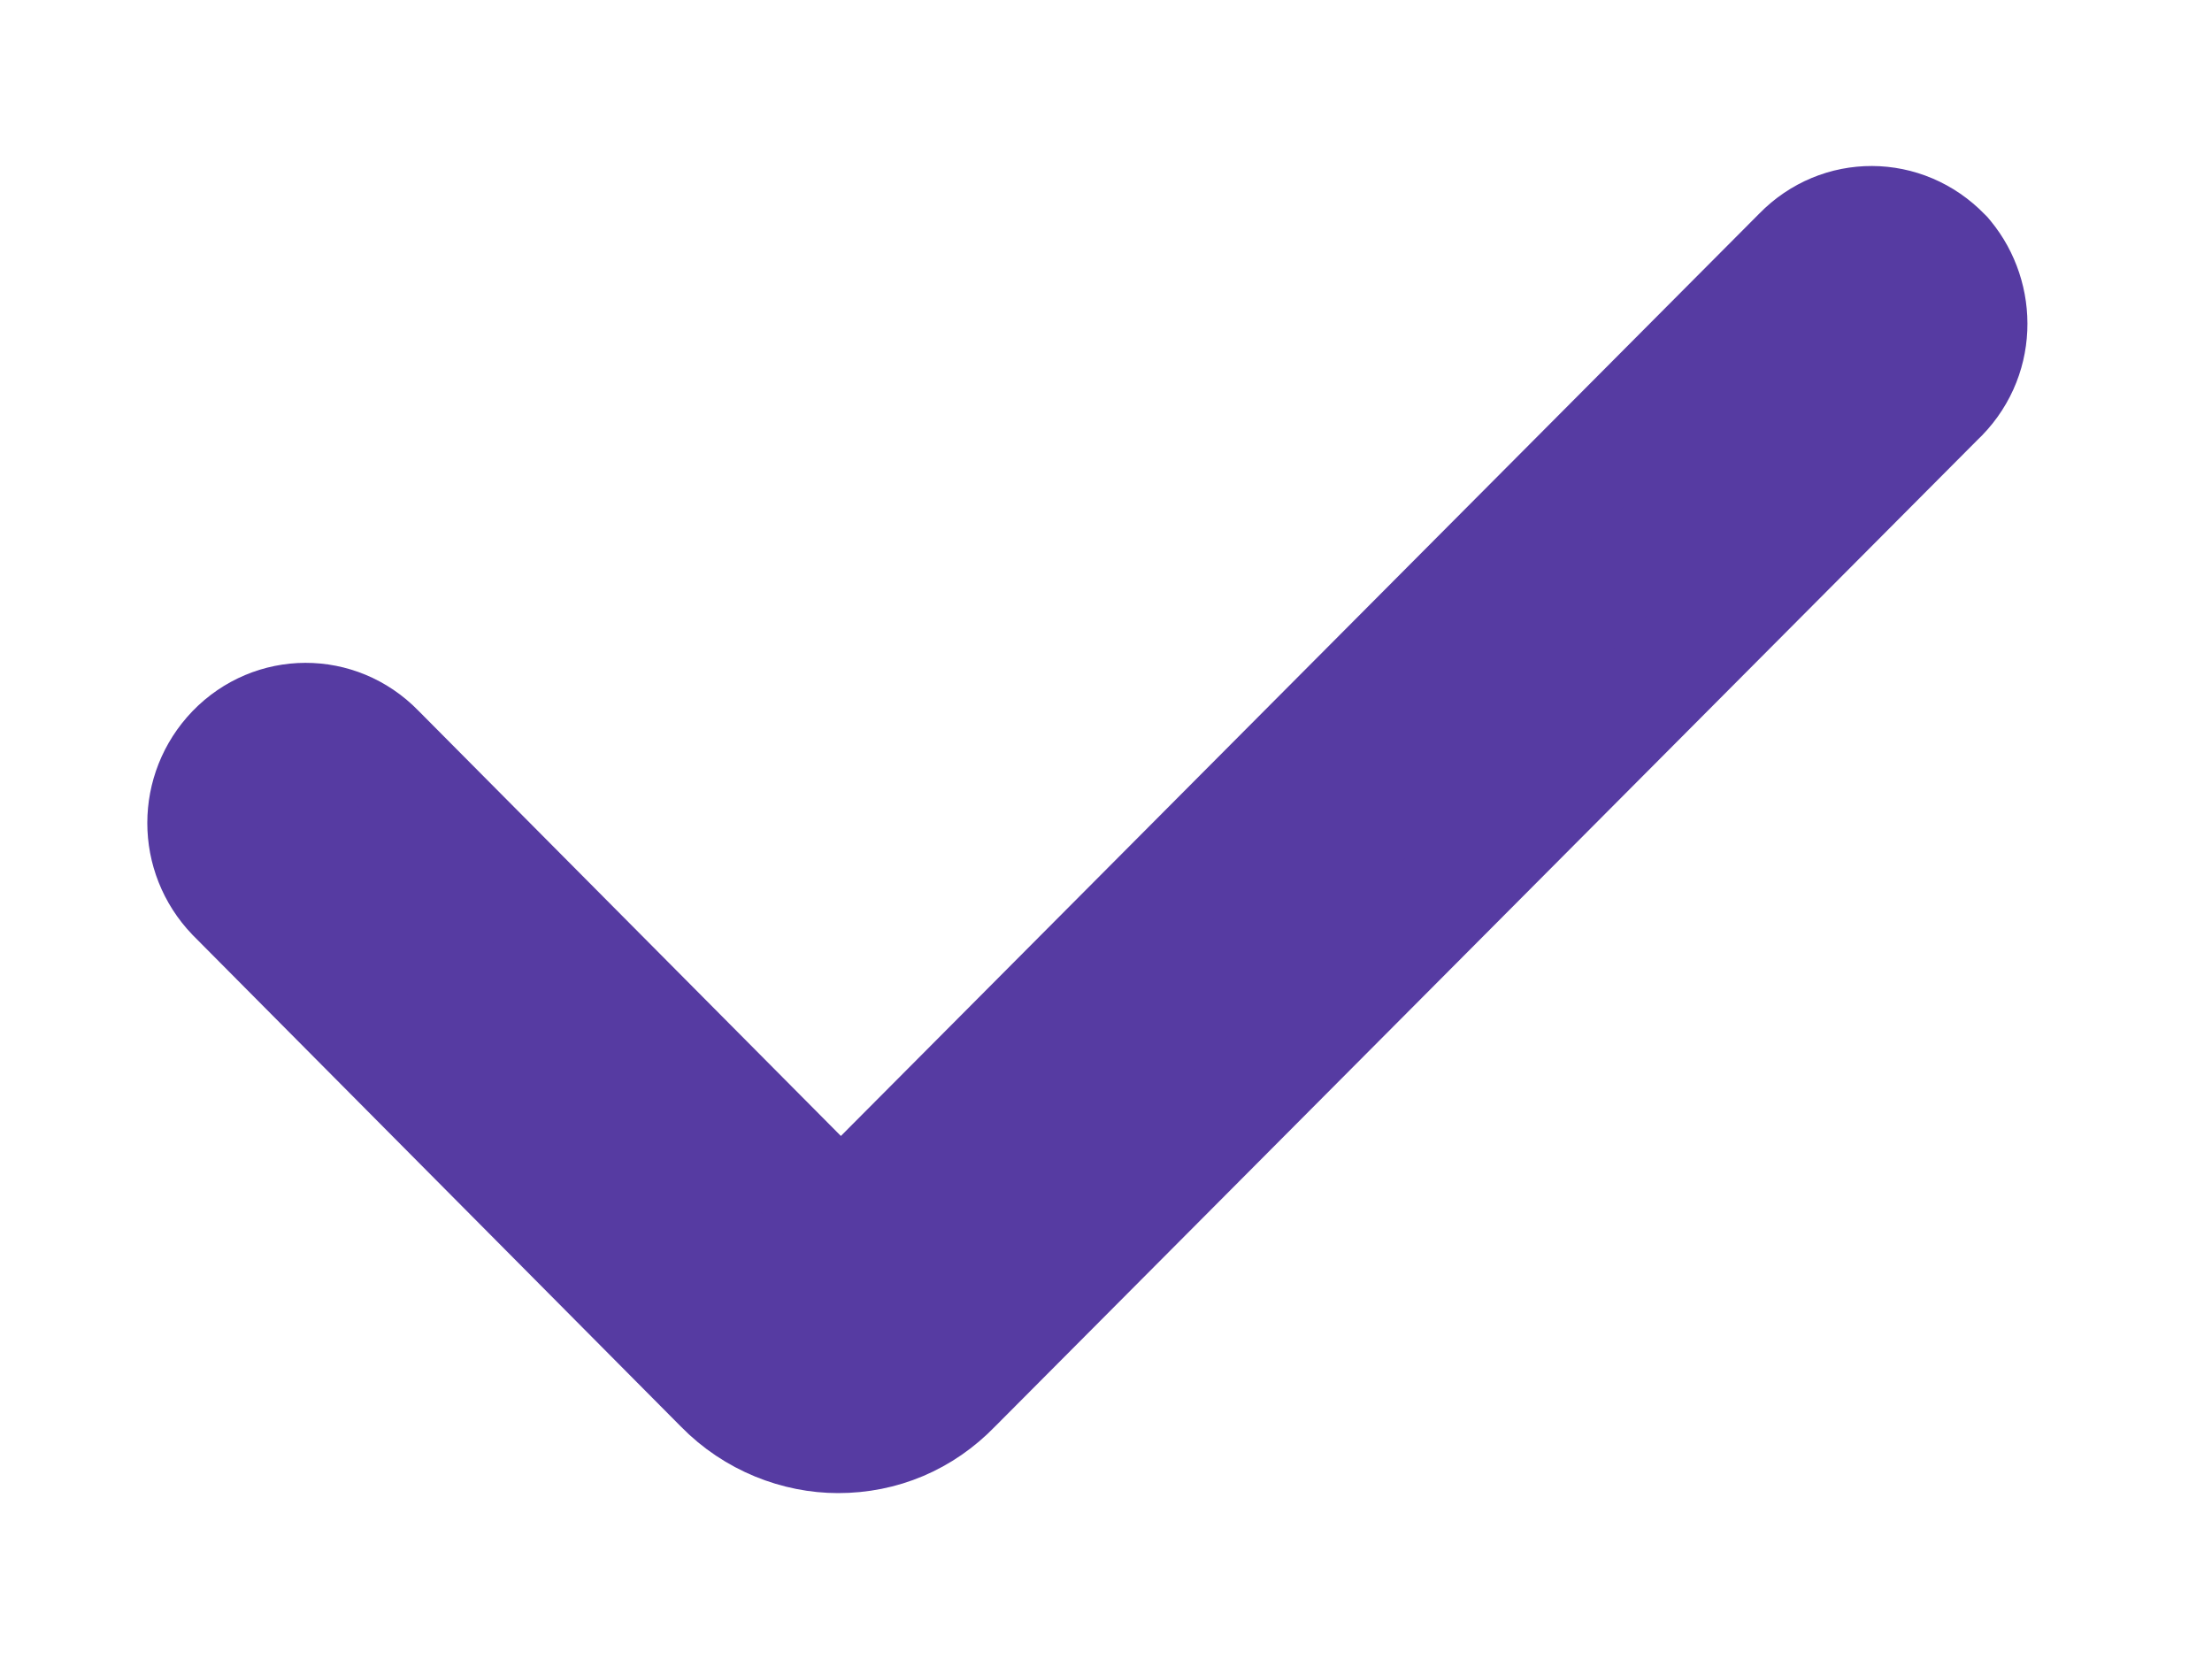
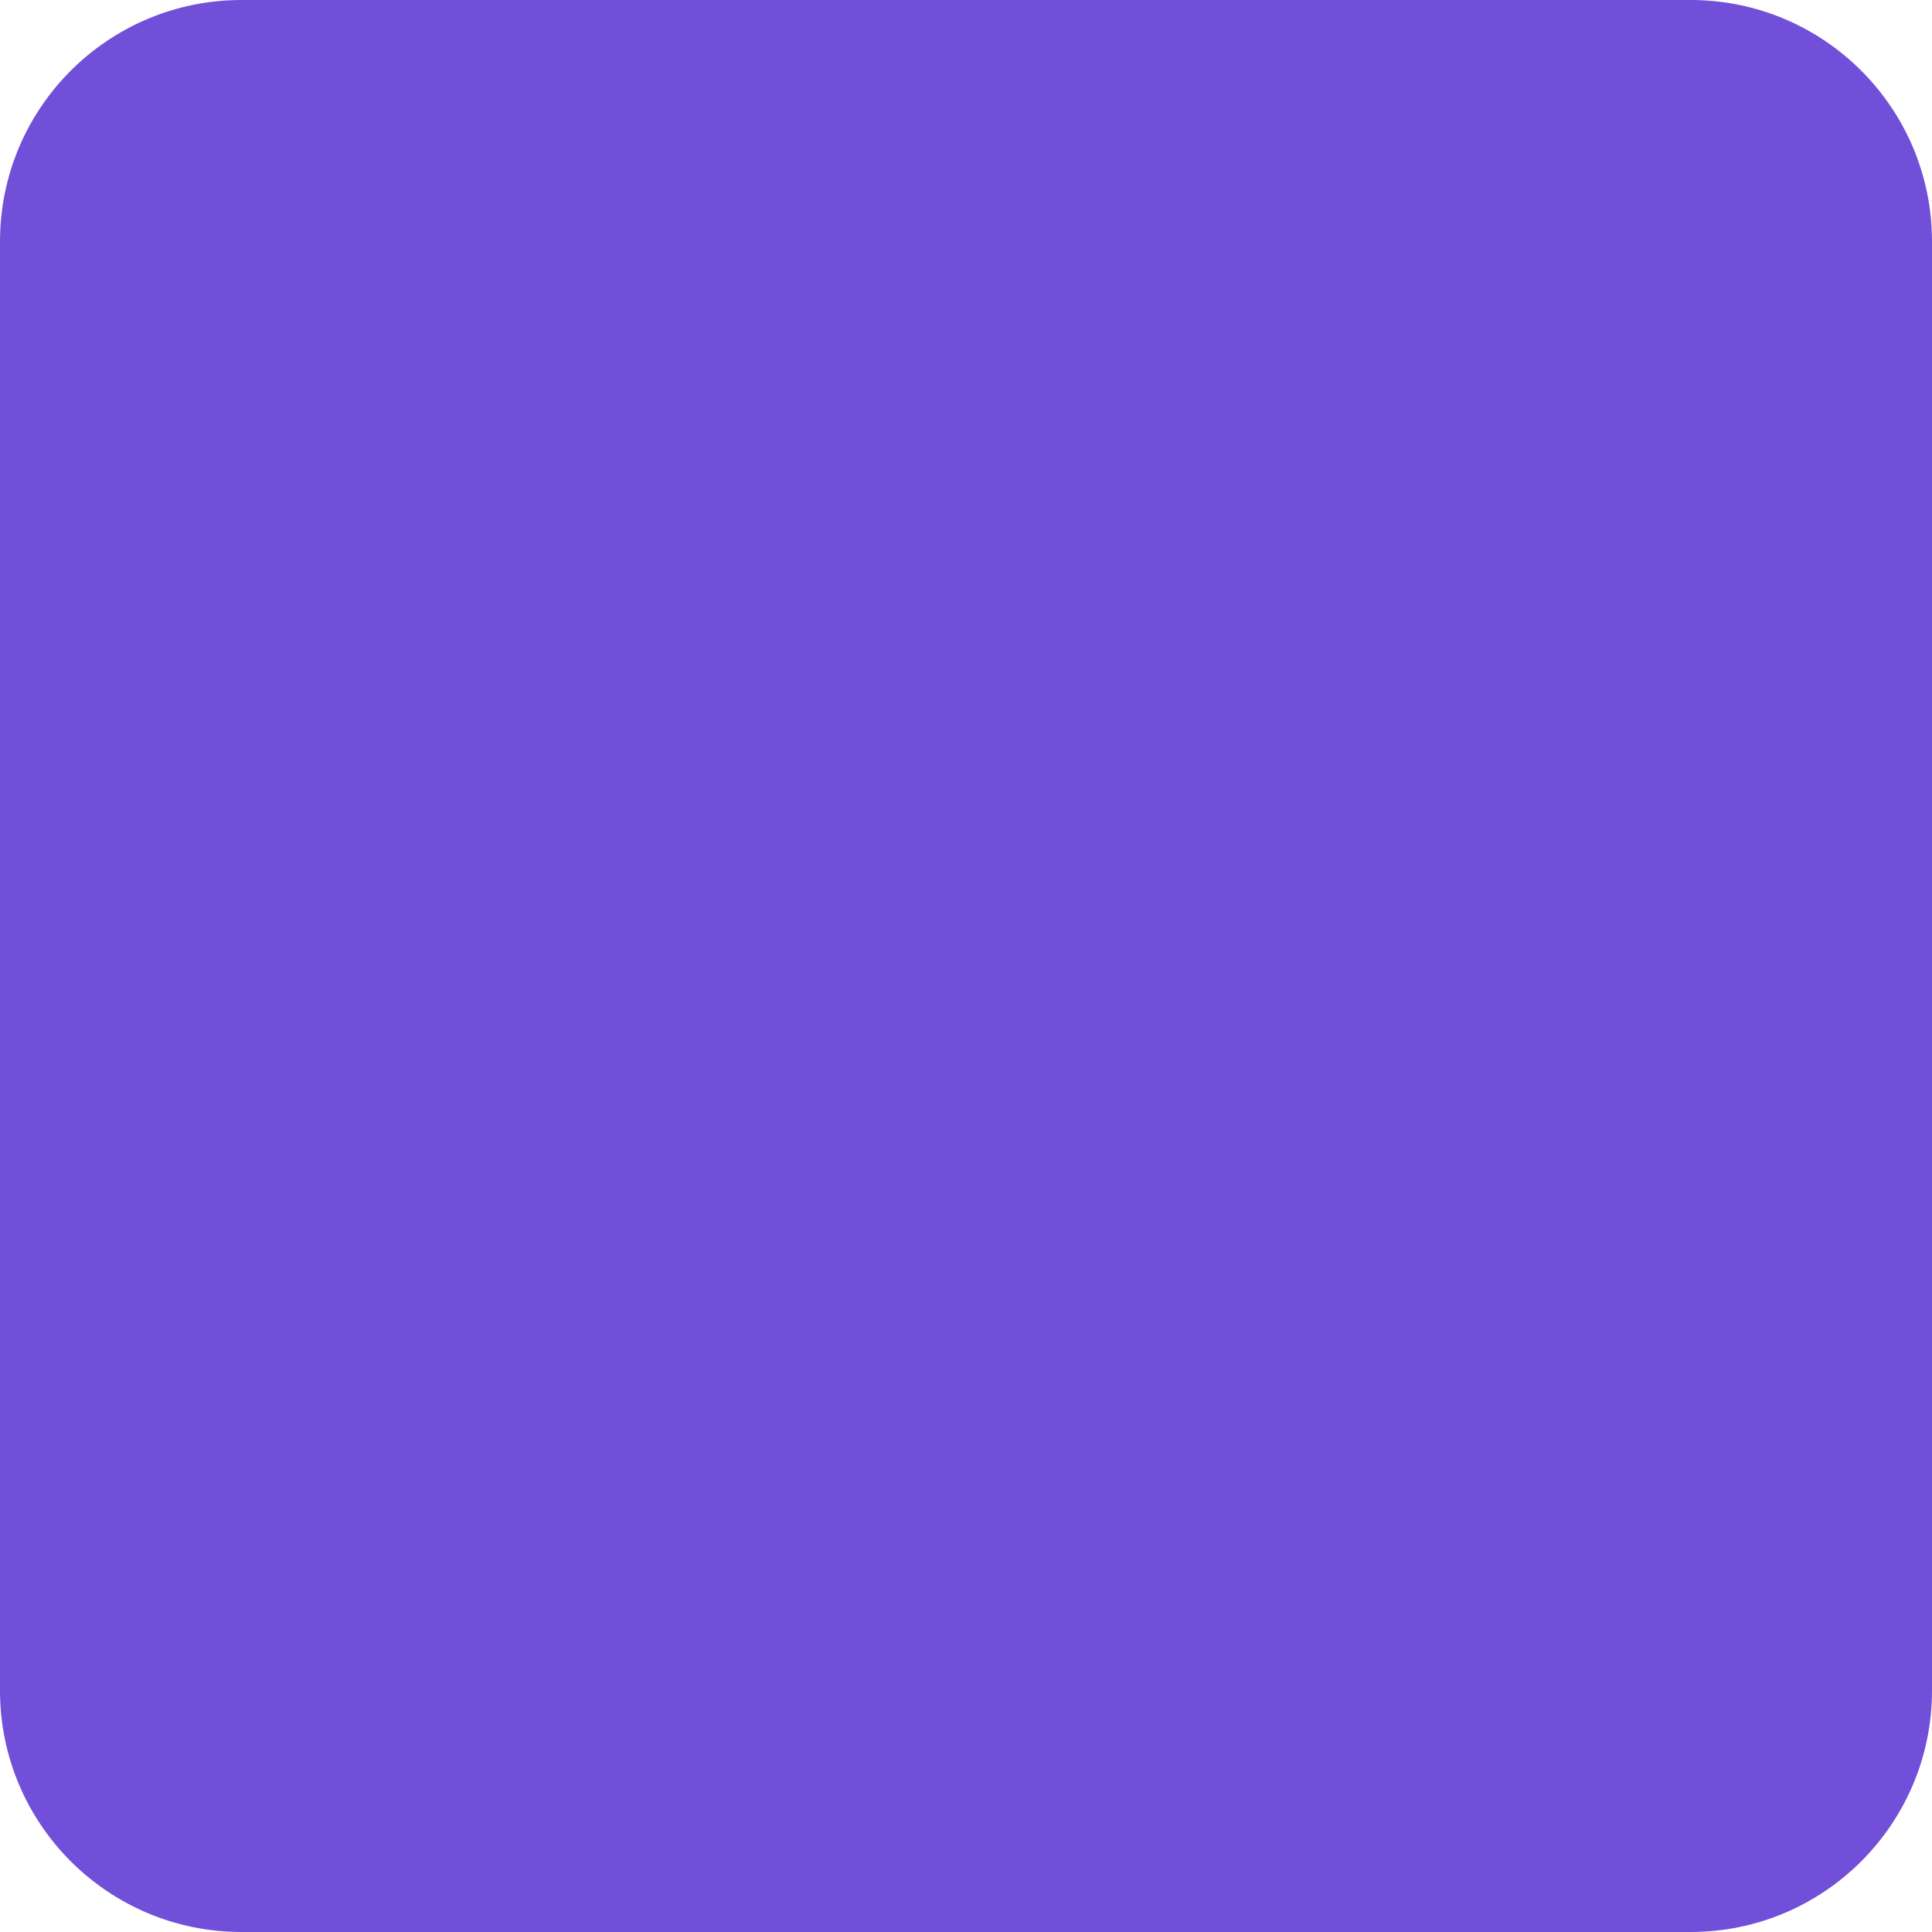
- <svg xmlns="http://www.w3.org/2000/svg" width="8" height="6" viewBox="0 0 8 6" fill="none">
-   <path d="M7.045 0.926L7.04 0.92L7.035 0.915C6.888 0.763 6.652 0.762 6.505 0.913L3.041 4.392L1.37 2.71C1.223 2.559 0.986 2.56 0.84 2.711C0.697 2.86 0.697 3.093 0.84 3.242L0.84 3.242L0.842 3.244L2.605 5.019C2.723 5.14 2.882 5.2 3.031 5.2C3.192 5.2 3.341 5.138 3.456 5.019L7.01 1.45C7.168 1.303 7.166 1.073 7.045 0.926ZM3.136 4.488L3.134 4.486L3.136 4.488L3.136 4.488Z" fill="#563BA2" stroke="#563BA2" stroke-width="0.4" />
+ <svg xmlns="http://www.w3.org/2000/svg" width="16" height="16" viewBox="0 0 16 16" fill="none">
+   <path d="M0 2C0 0.895 0.895 0 2 0H14C15.105 0 16 0.895 16 2V14C16 15.105 15.105 16 14 16H2C0.895 16 0 15.105 0 14V2Z" fill="#724FD8" />
</svg>
